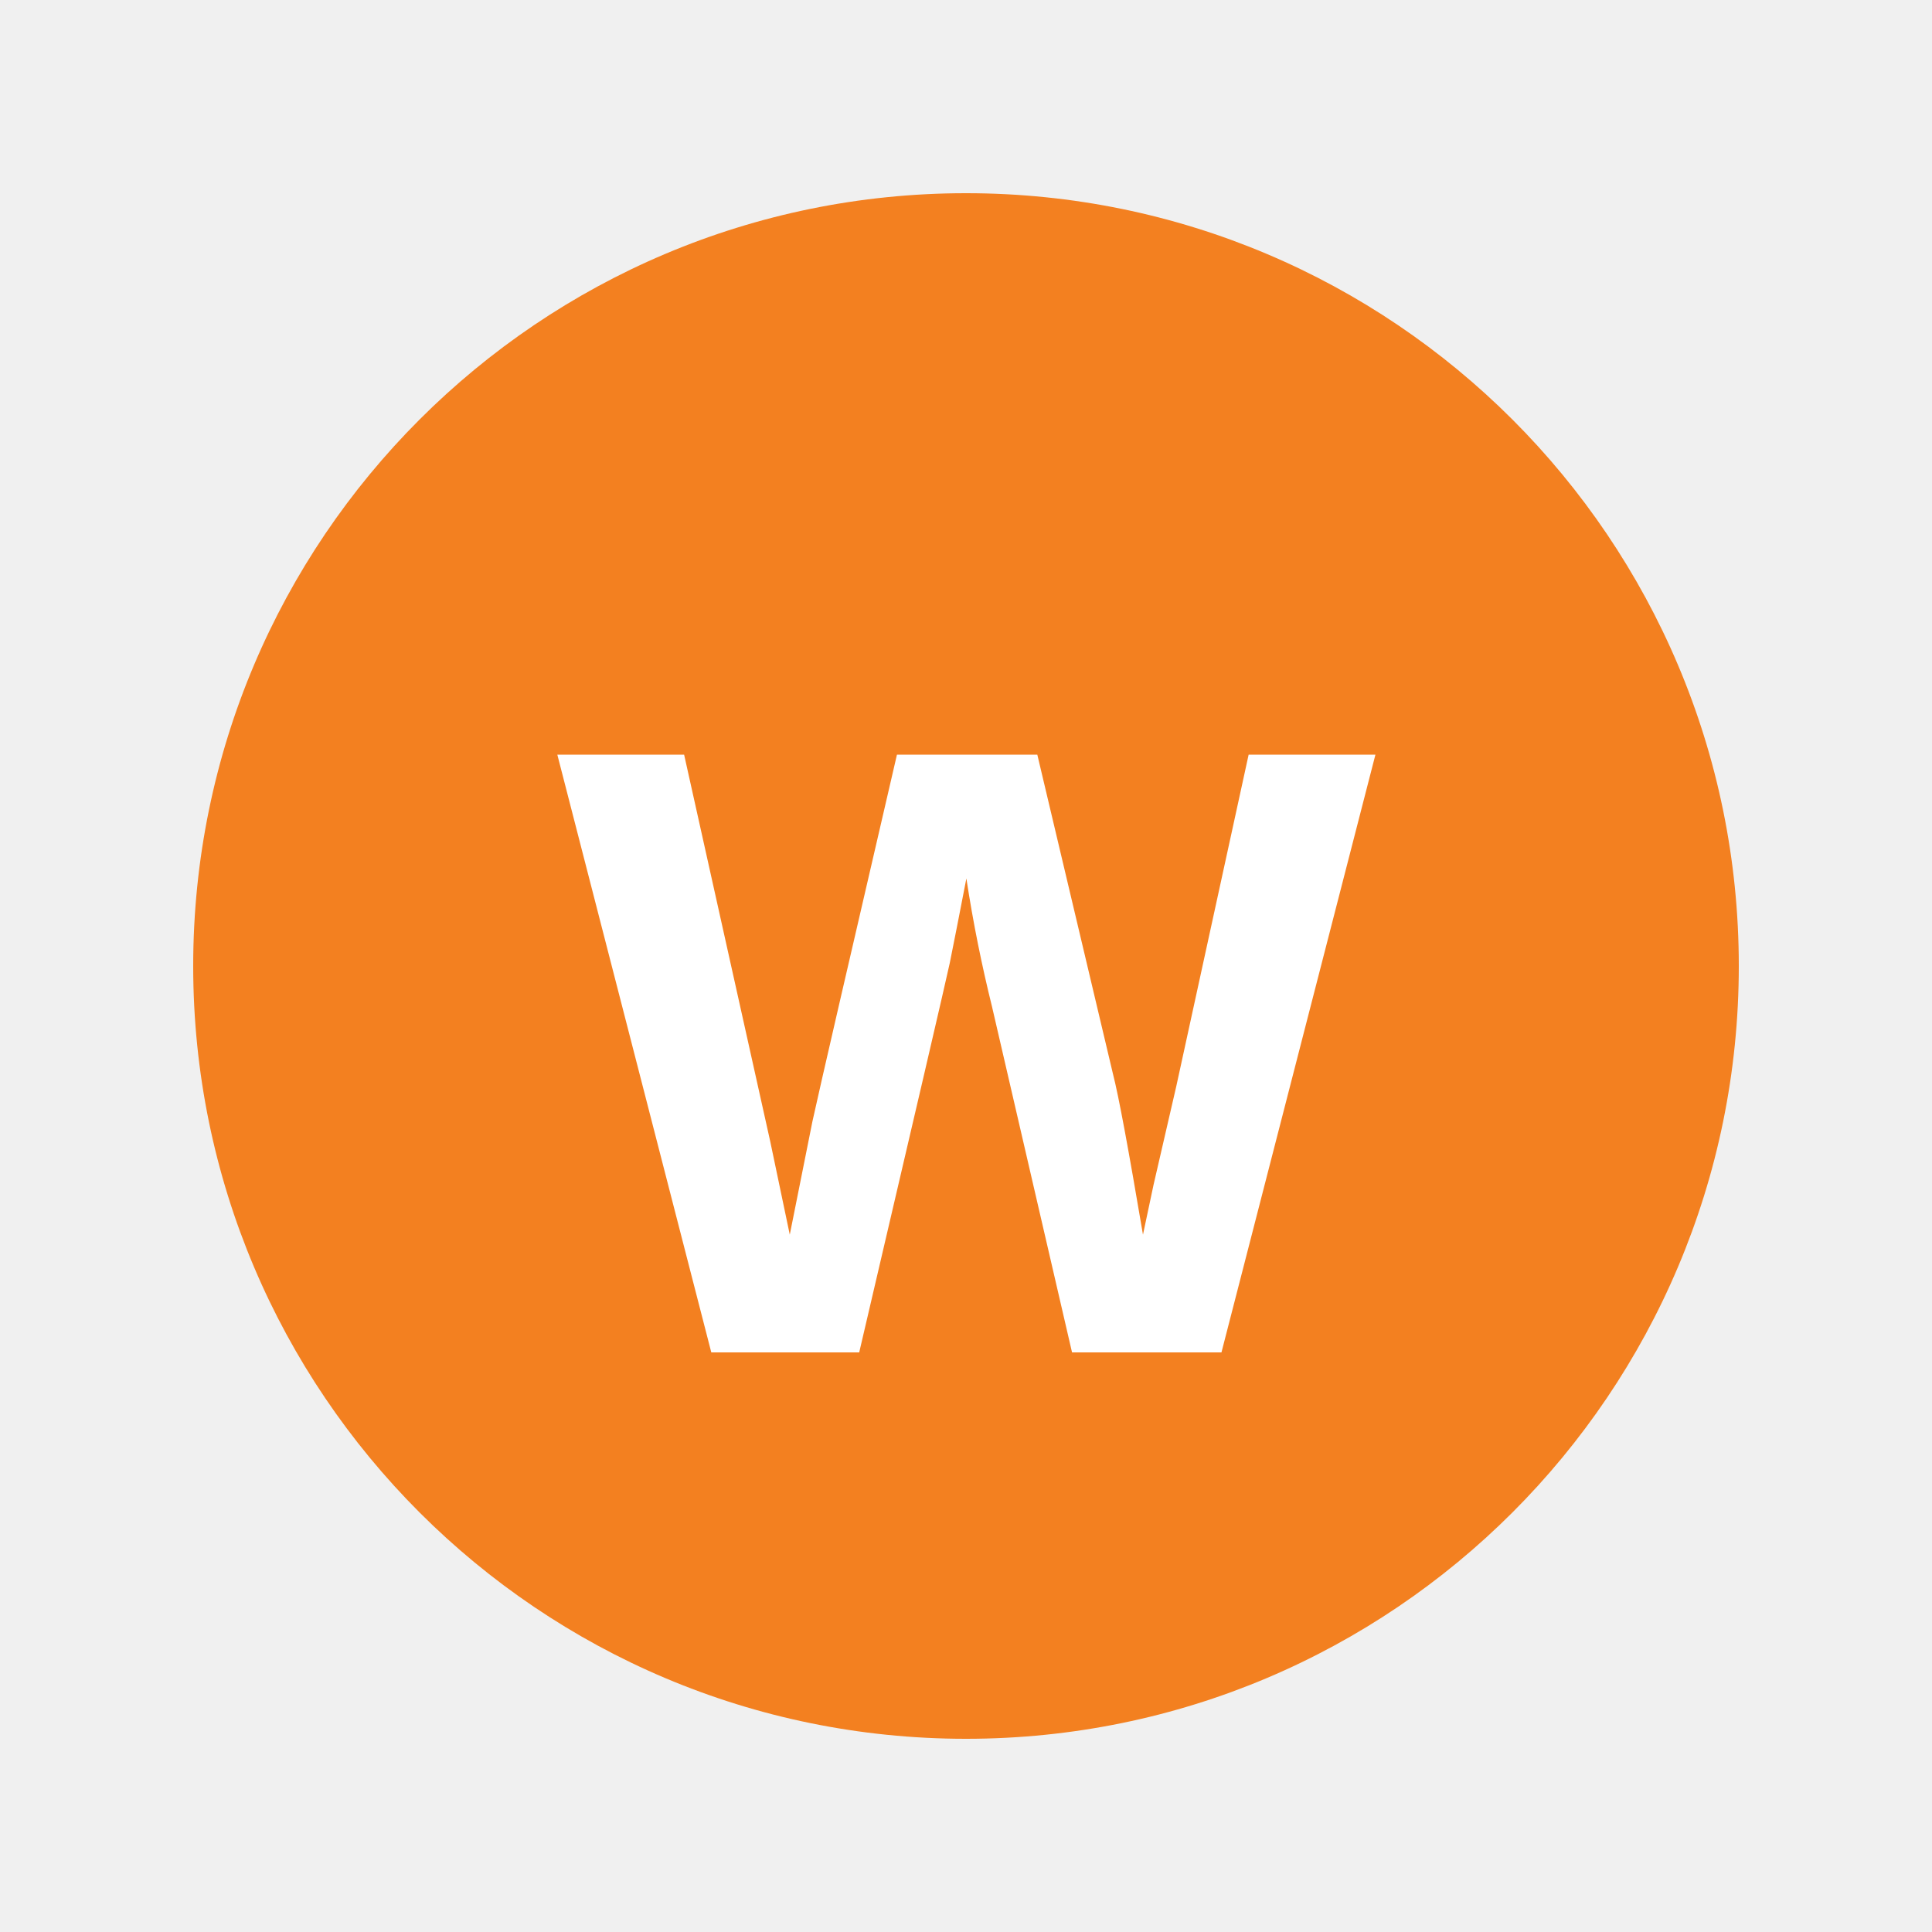
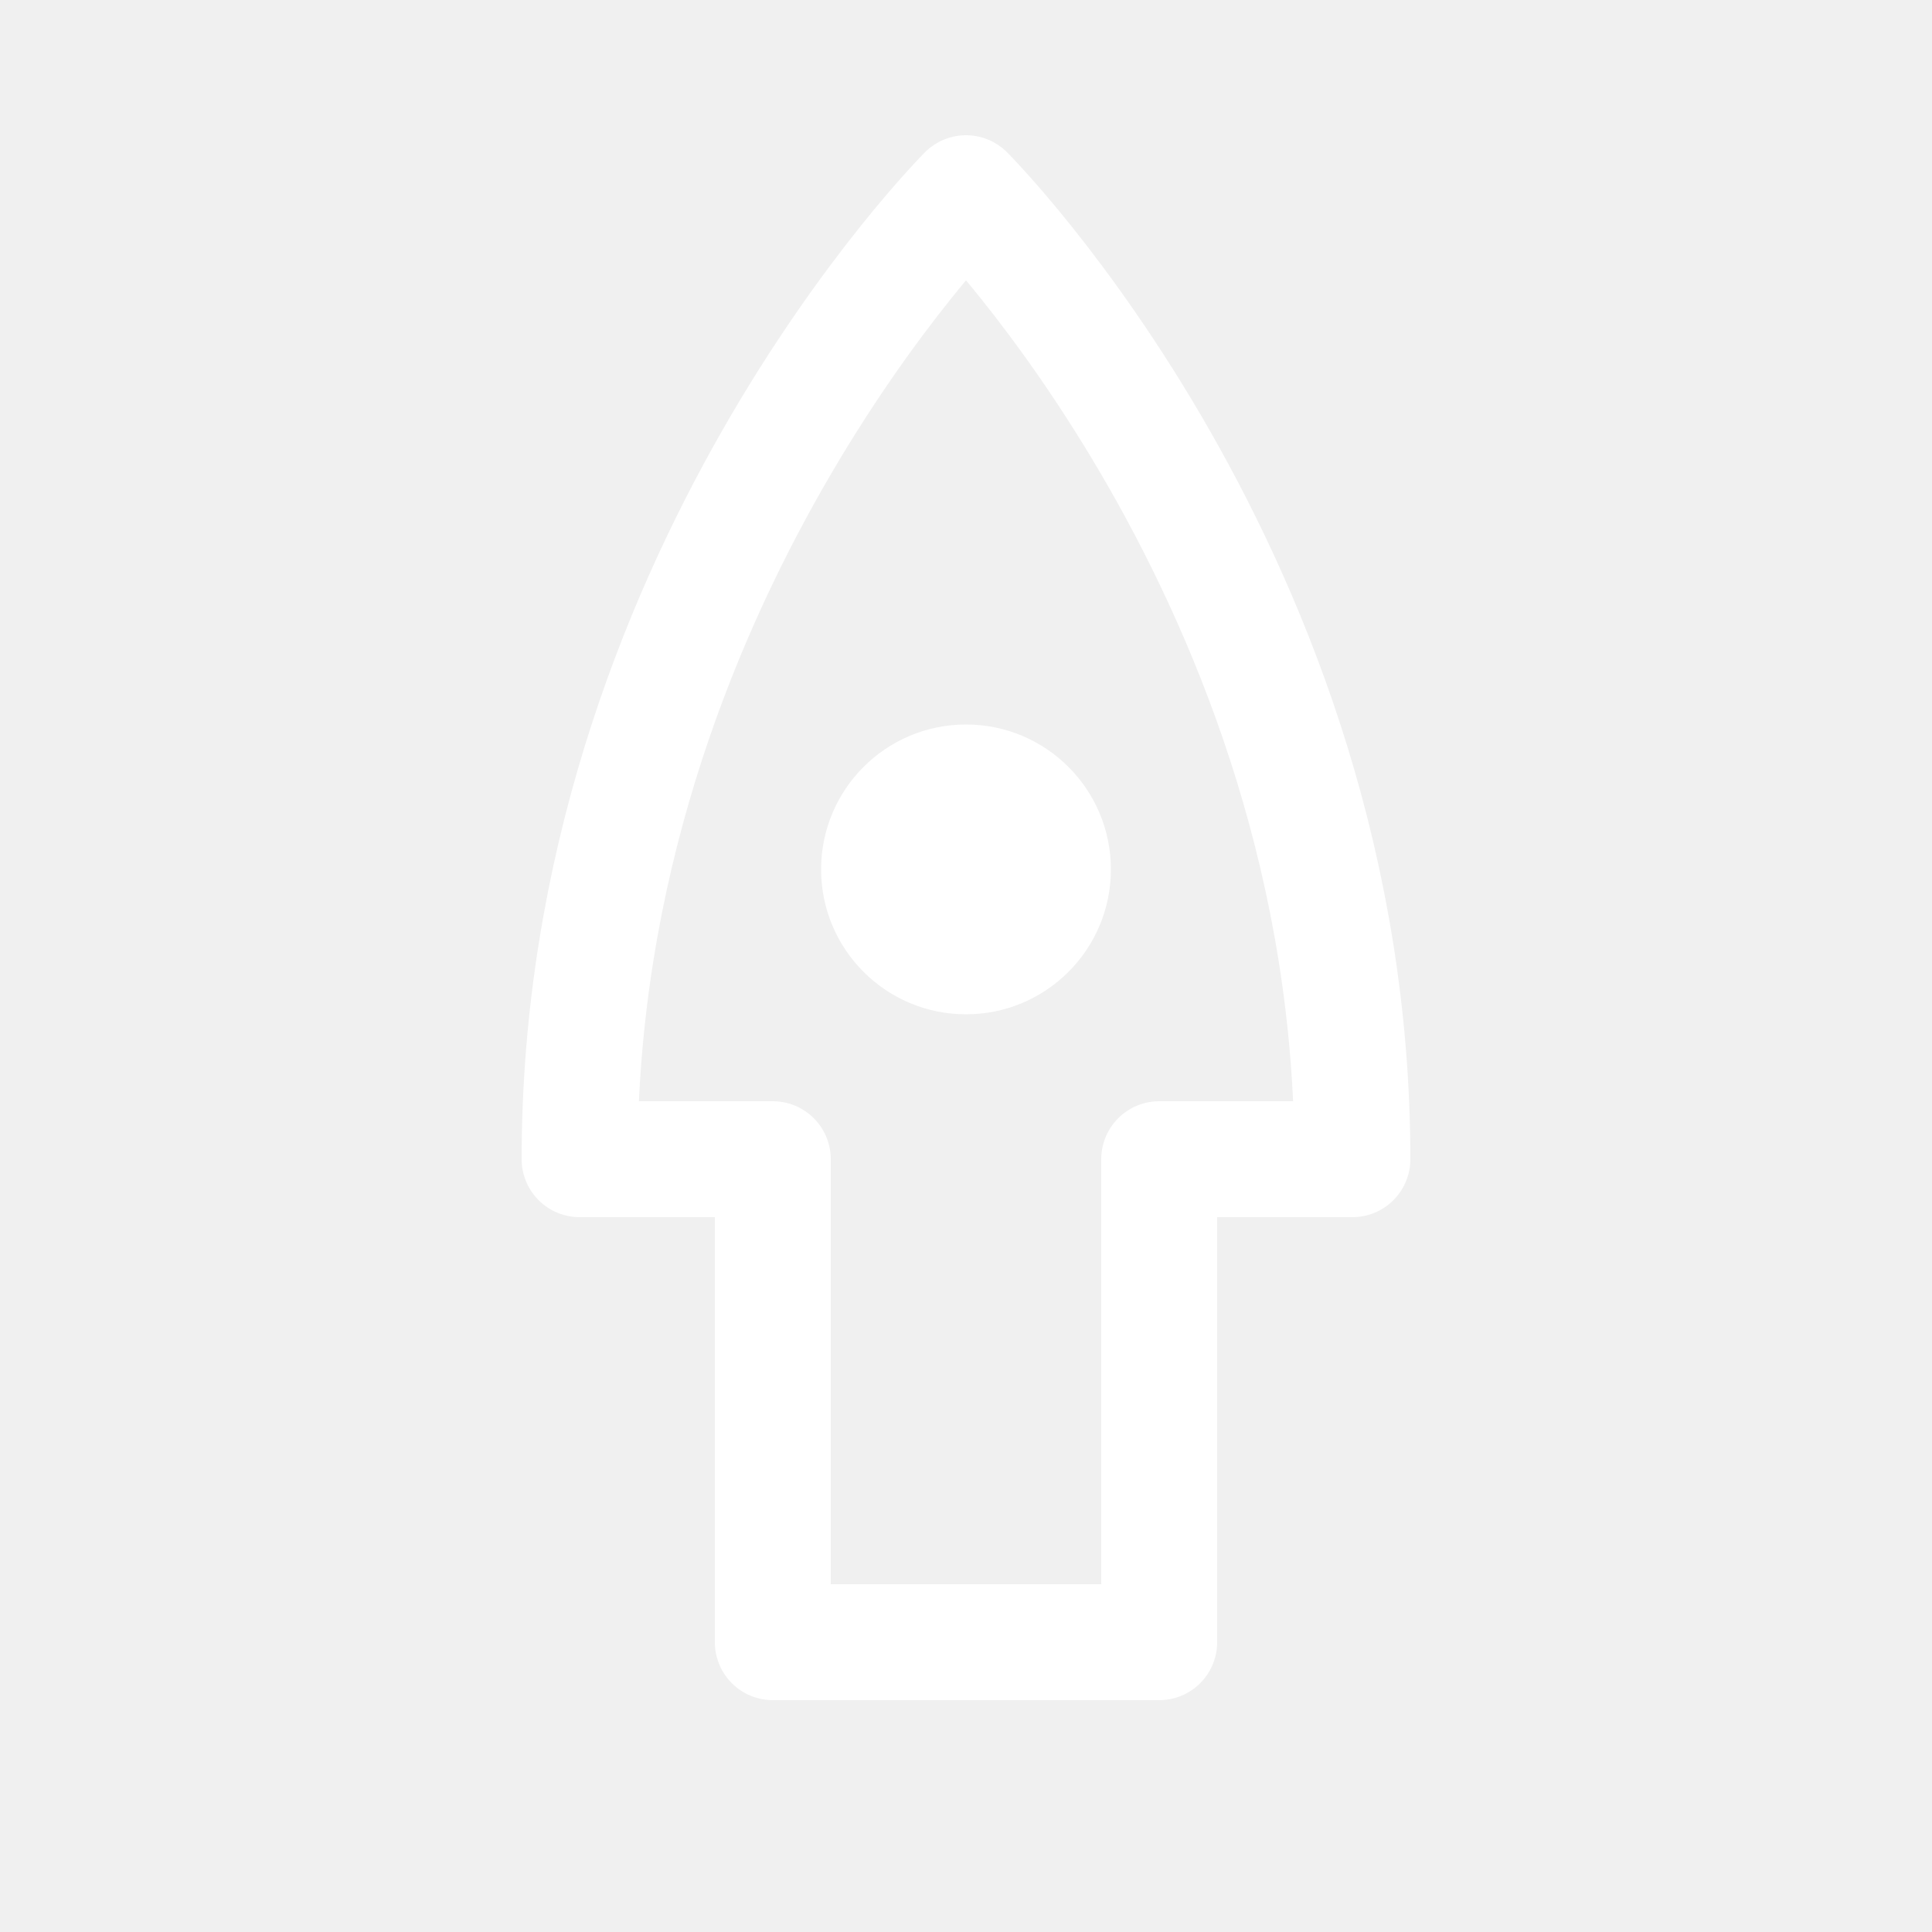
<svg xmlns="http://www.w3.org/2000/svg" viewBox="0 0 20 20" width="20" height="20">
-   <circle cx="10" cy="10" r="8" fill="#F38020" />
-   <text x="10" y="14" font-family="Arial, sans-serif" font-size="9" font-weight="bold" fill="white" text-anchor="middle">W</text>
+   <path d="M10 2 C10 2 6 6 6 12 L8 12 L8 17 L12 17 L12 12 L14 12 C14 6 10 2 10 2Z" fill="none" stroke="white" stroke-width="1.2" stroke-linejoin="round" />
+   <circle cx="10" cy="9" r="1.5" fill="white" />
</svg>
